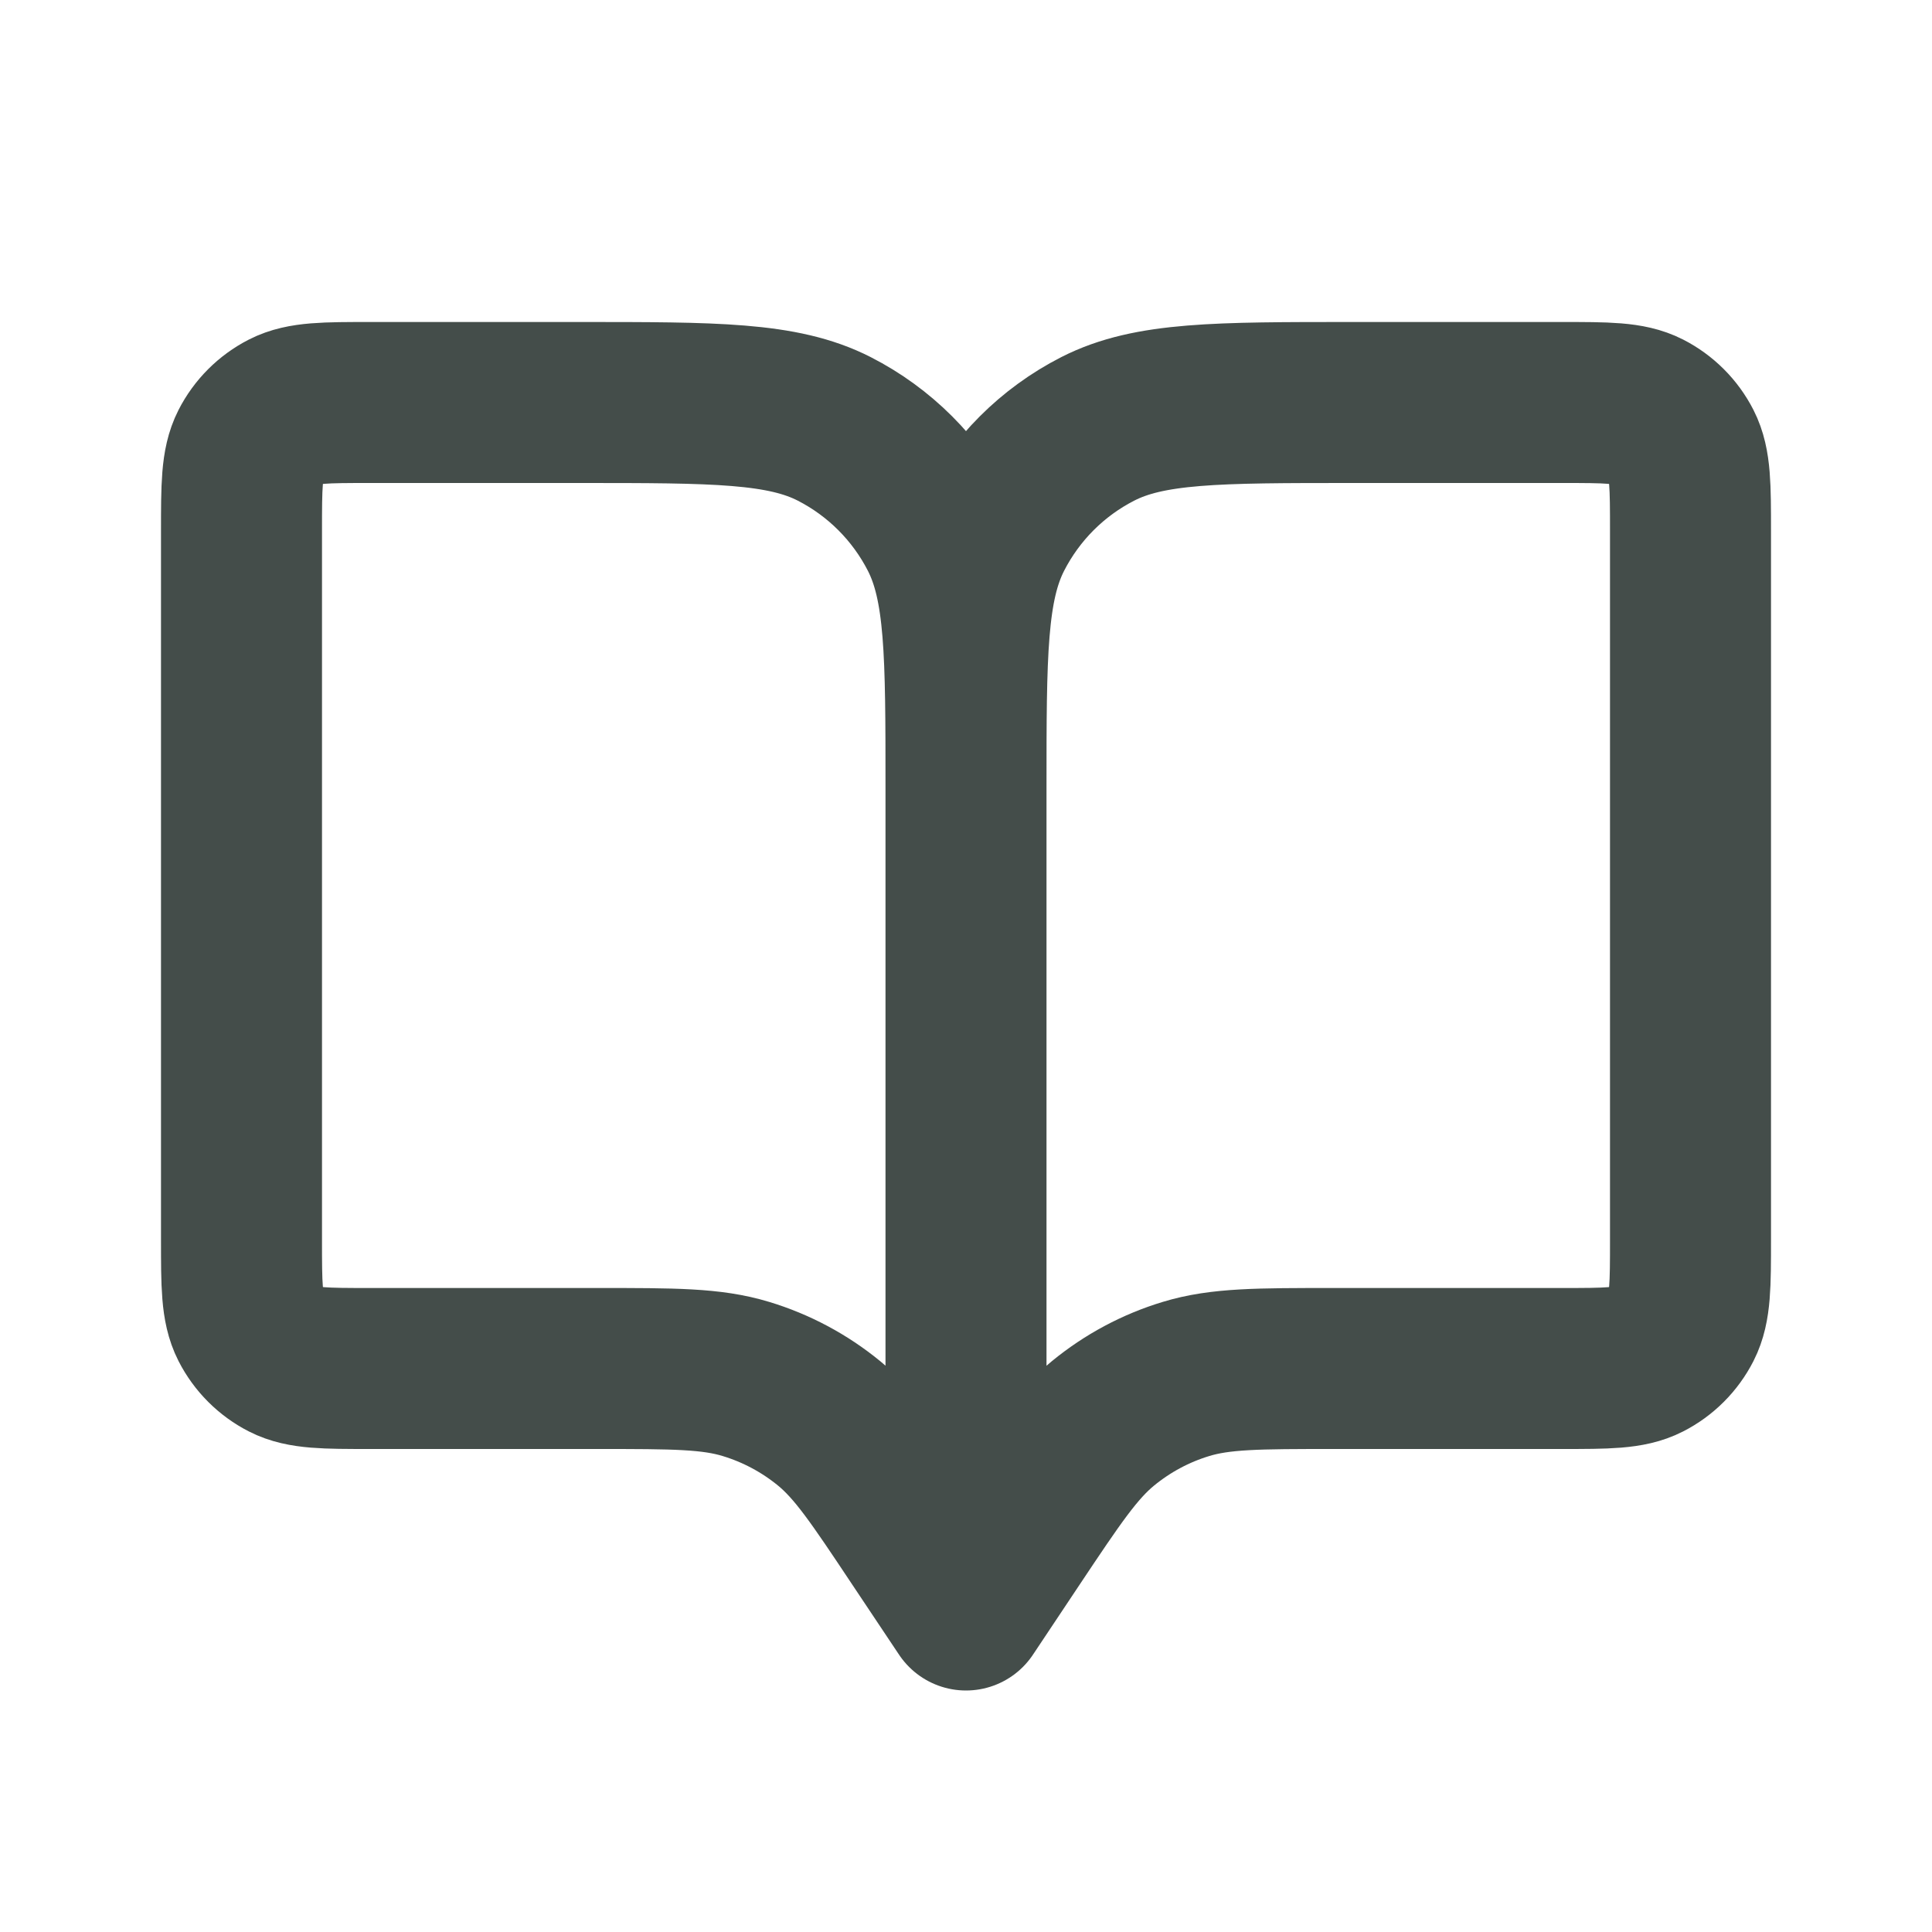
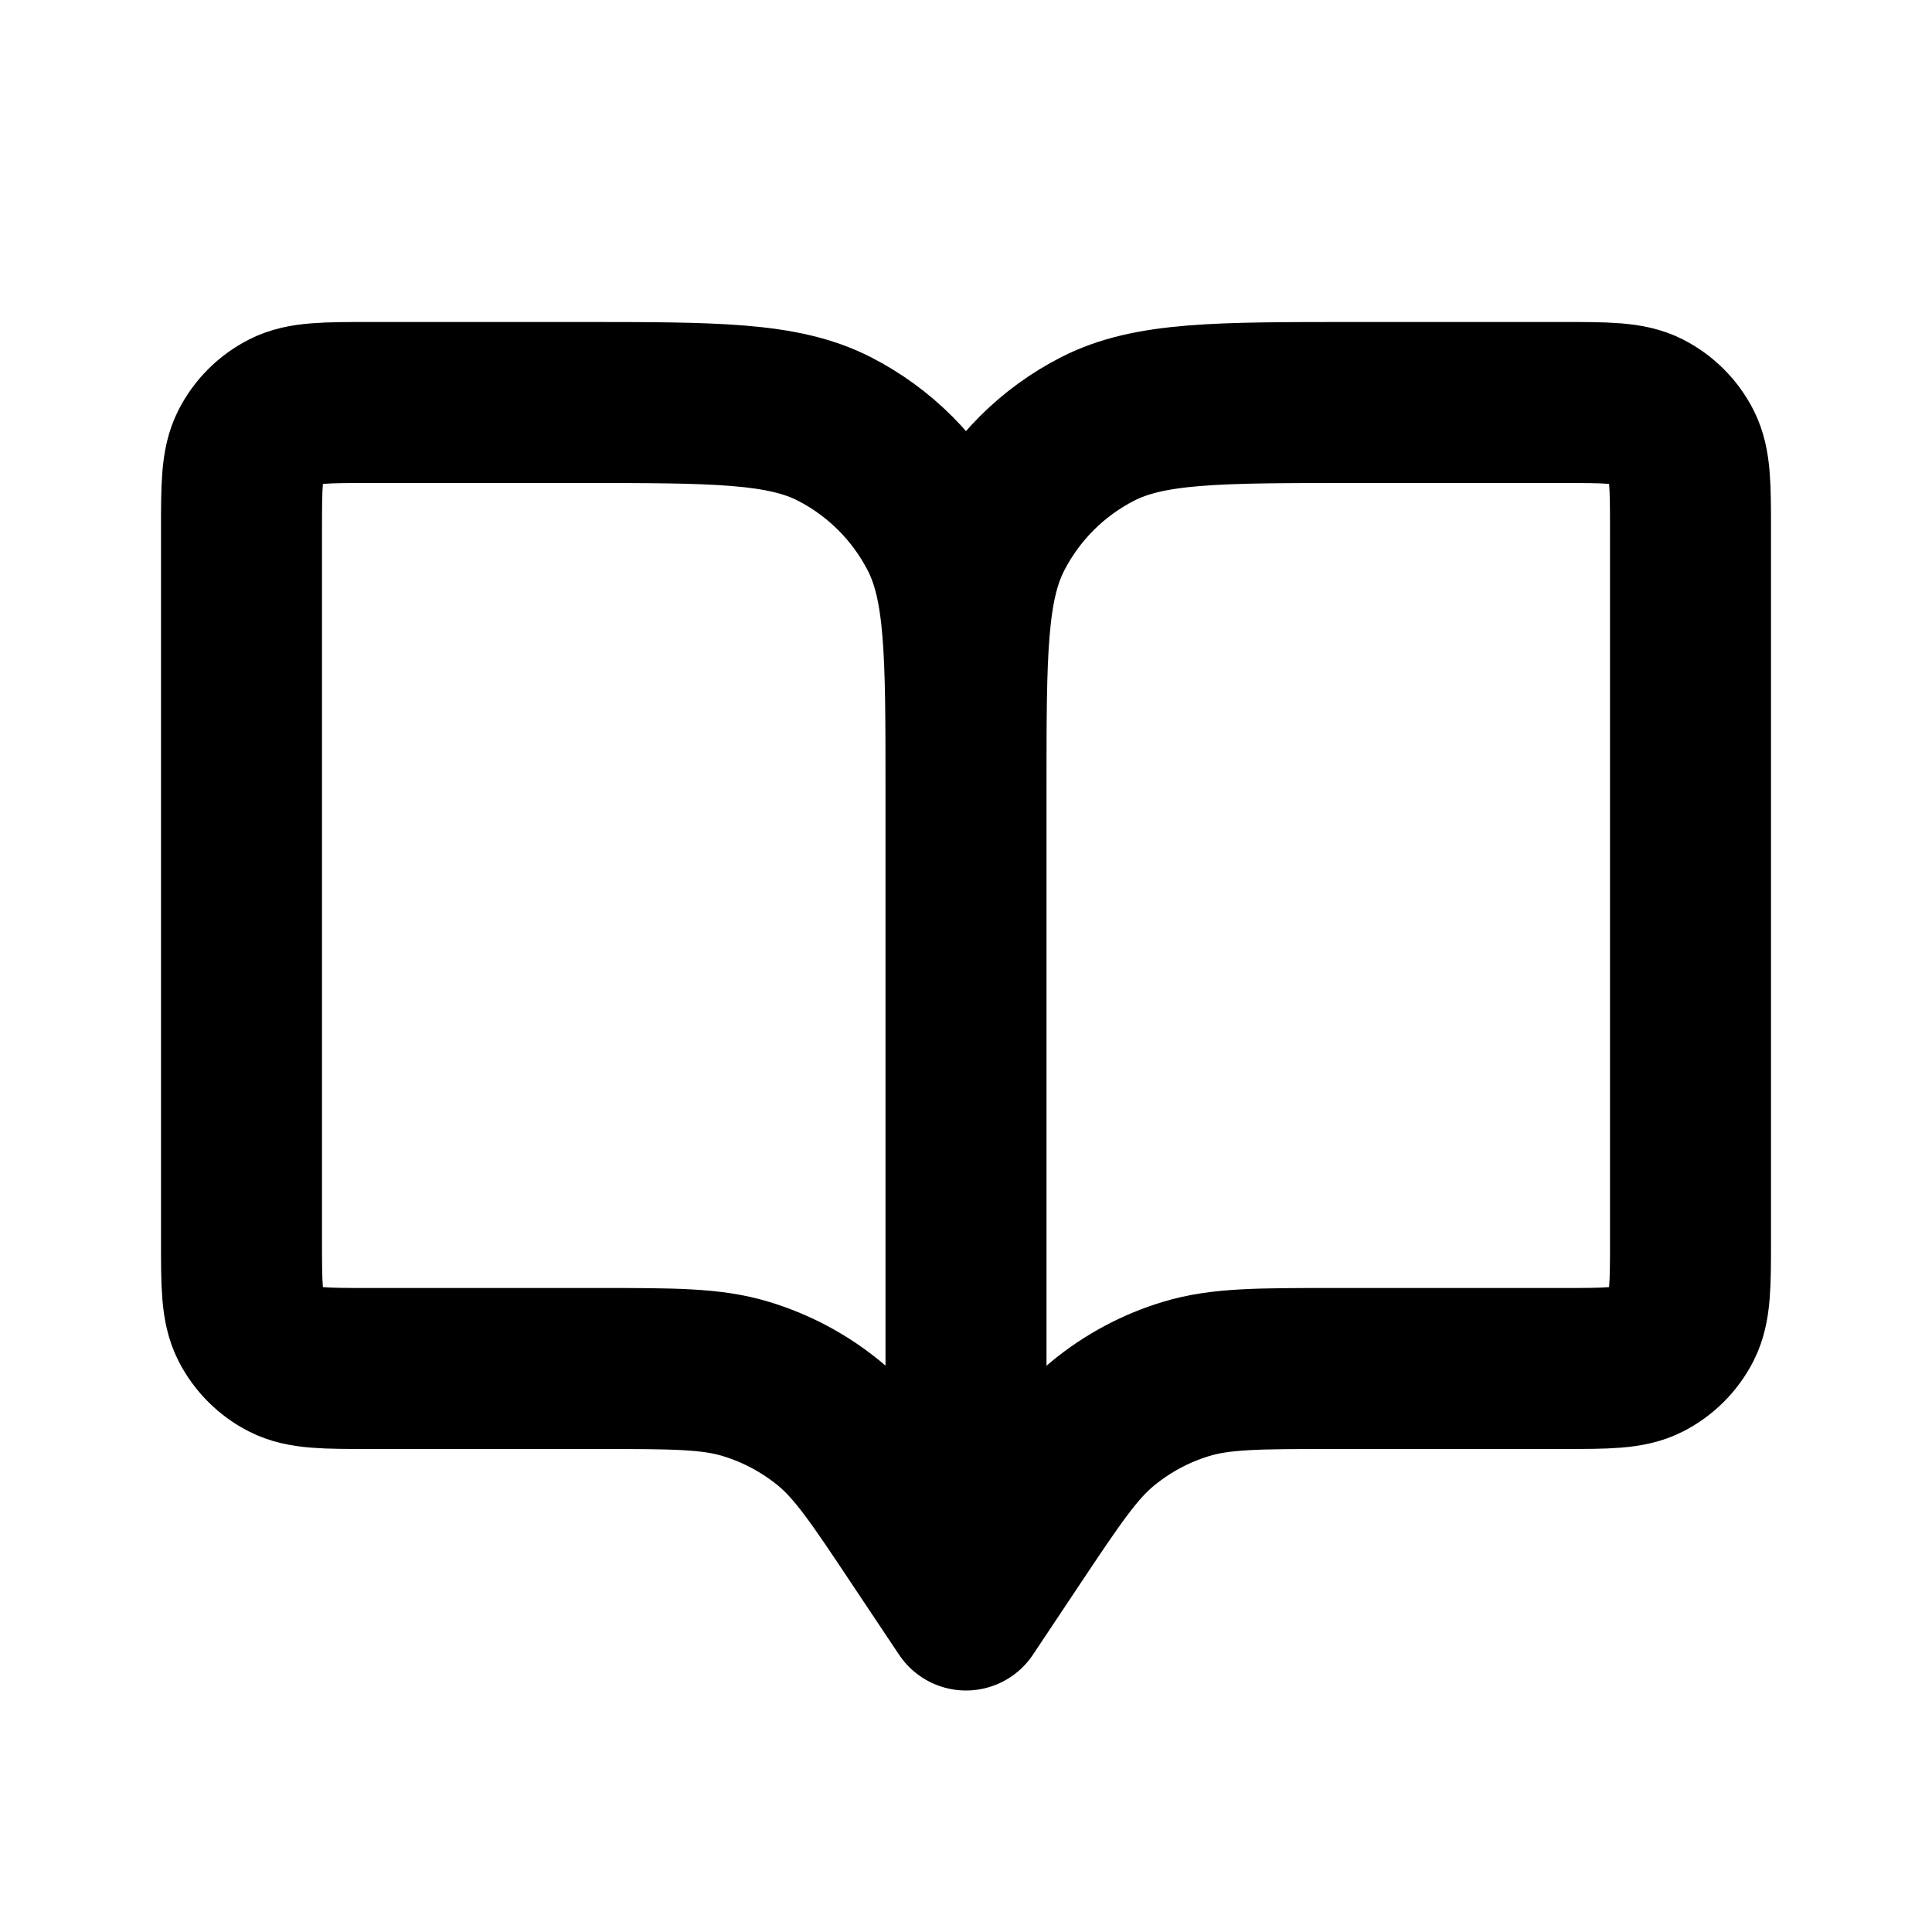
- <svg xmlns="http://www.w3.org/2000/svg" width="24" height="24" viewBox="0 0 24 24" fill="none">
-   <path d="M12 9.8V20M12 9.8C12 8.12 12 7.28 12.327 6.638C12.615 6.074 13.073 5.615 13.638 5.327C14.279 5 15.12 5 16.8 5H19.4C19.96 5 20.24 5 20.454 5.109C20.642 5.205 20.795 5.358 20.891 5.546C21 5.76 21 6.04 21 6.6V15.4C21 15.96 21 16.24 20.891 16.454C20.795 16.642 20.642 16.795 20.454 16.891C20.241 17 19.961 17 19.402 17H16.569C15.63 17 15.16 17 14.733 17.13C14.356 17.244 14.006 17.432 13.701 17.682C13.357 17.965 13.096 18.356 12.575 19.137L12 20M12 9.8C12 8.12 12 7.28 11.673 6.638C11.385 6.074 10.926 5.615 10.362 5.327C9.72 5 8.88 5 7.2 5H4.6C4.04 5 3.76 5 3.546 5.109C3.358 5.205 3.205 5.358 3.109 5.546C3 5.76 3 6.04 3 6.6V15.4C3 15.96 3 16.24 3.109 16.454C3.205 16.642 3.358 16.795 3.546 16.891C3.76 17 4.039 17 4.598 17H7.431C8.37 17 8.839 17 9.266 17.13C9.643 17.244 9.995 17.432 10.3 17.682C10.643 17.964 10.902 18.353 11.418 19.128L12 20" stroke="#444D4A" stroke-width="2" stroke-linecap="round" stroke-linejoin="round" />
+ <svg xmlns="http://www.w3.org/2000/svg" viewBox="0 0 24 24" fill="none">
+   <path d="M12 9.8V20M12 9.8C12 8.12 12 7.28 12.327 6.638C12.615 6.074 13.073 5.615 13.638 5.327C14.279 5 15.12 5 16.8 5H19.4C19.96 5 20.24 5 20.454 5.109C20.642 5.205 20.795 5.358 20.891 5.546C21 5.76 21 6.04 21 6.6V15.4C21 15.96 21 16.24 20.891 16.454C20.795 16.642 20.642 16.795 20.454 16.891C20.241 17 19.961 17 19.402 17H16.569C15.63 17 15.16 17 14.733 17.13C14.356 17.244 14.006 17.432 13.701 17.682C13.357 17.965 13.096 18.356 12.575 19.137L12 20M12 9.8C12 8.12 12 7.28 11.673 6.638C11.385 6.074 10.926 5.615 10.362 5.327C9.72 5 8.88 5 7.2 5H4.6C4.04 5 3.76 5 3.546 5.109C3.358 5.205 3.205 5.358 3.109 5.546C3 5.76 3 6.04 3 6.6V15.4C3 15.96 3 16.24 3.109 16.454C3.205 16.642 3.358 16.795 3.546 16.891C3.76 17 4.039 17 4.598 17H7.431C8.37 17 8.839 17 9.266 17.13C9.643 17.244 9.995 17.432 10.3 17.682C10.643 17.964 10.902 18.353 11.418 19.128L12 20" stroke="currentColor" stroke-width="2" stroke-linecap="round" stroke-linejoin="round" />
</svg>
